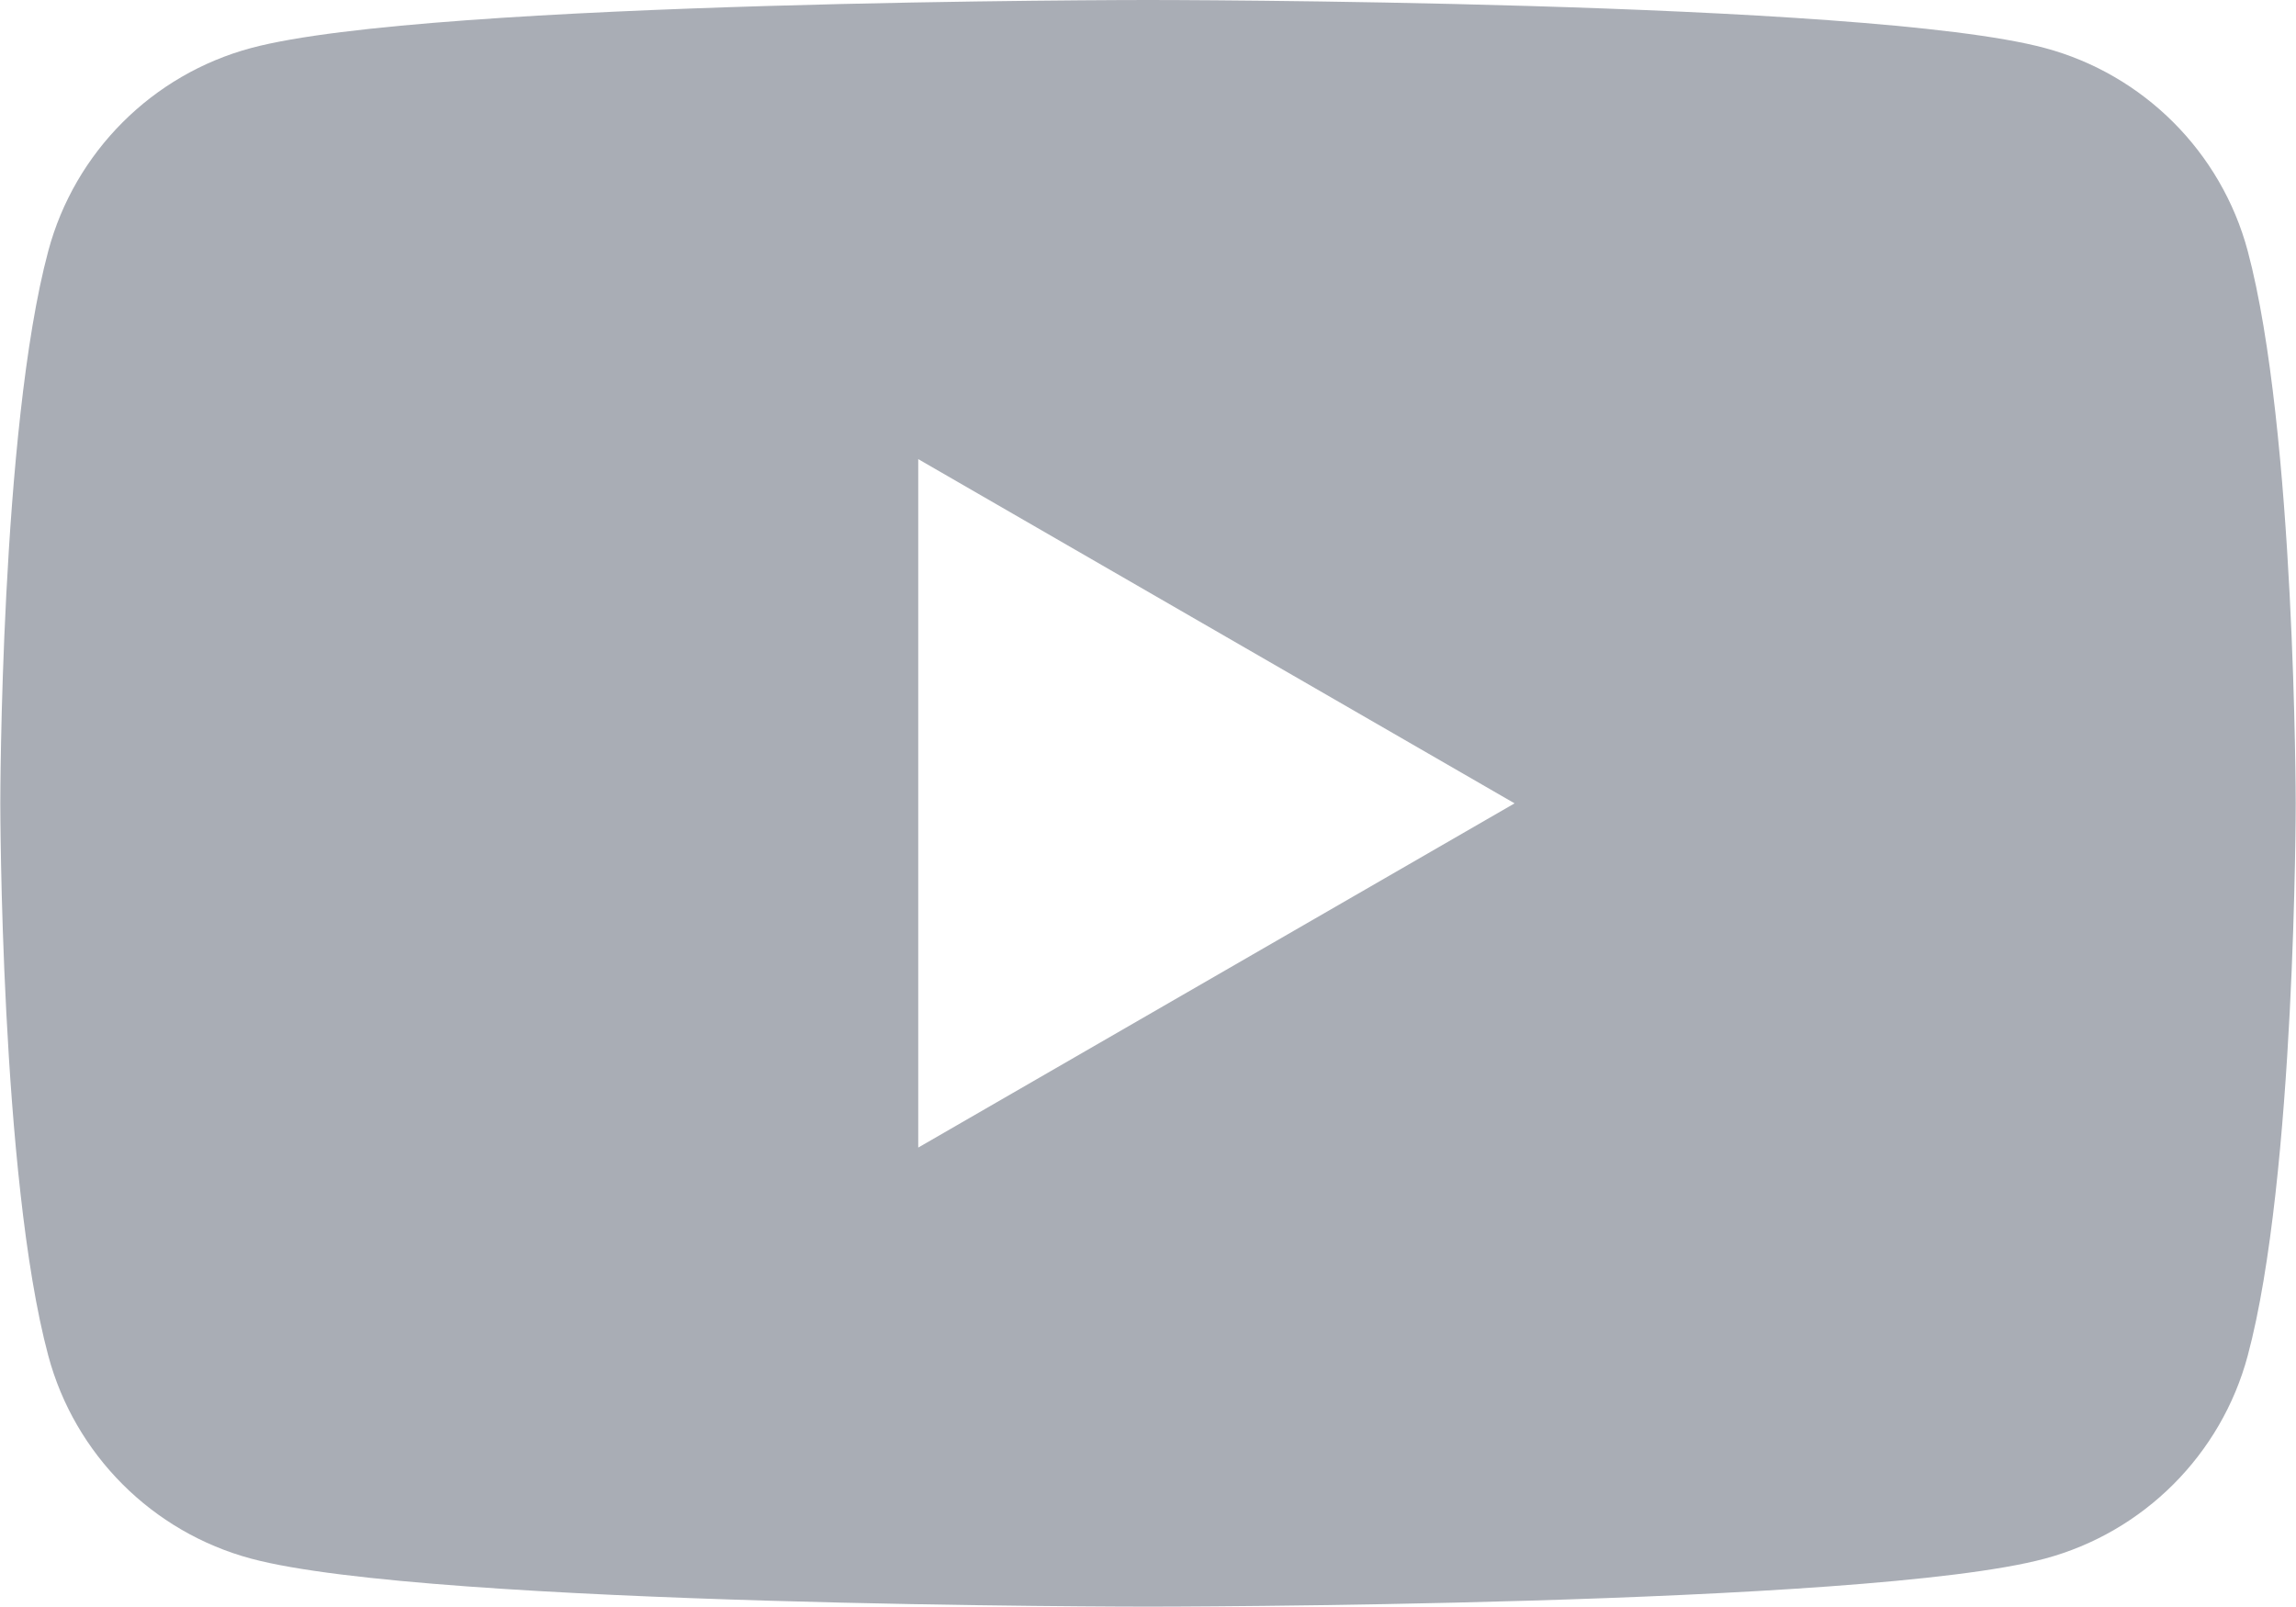
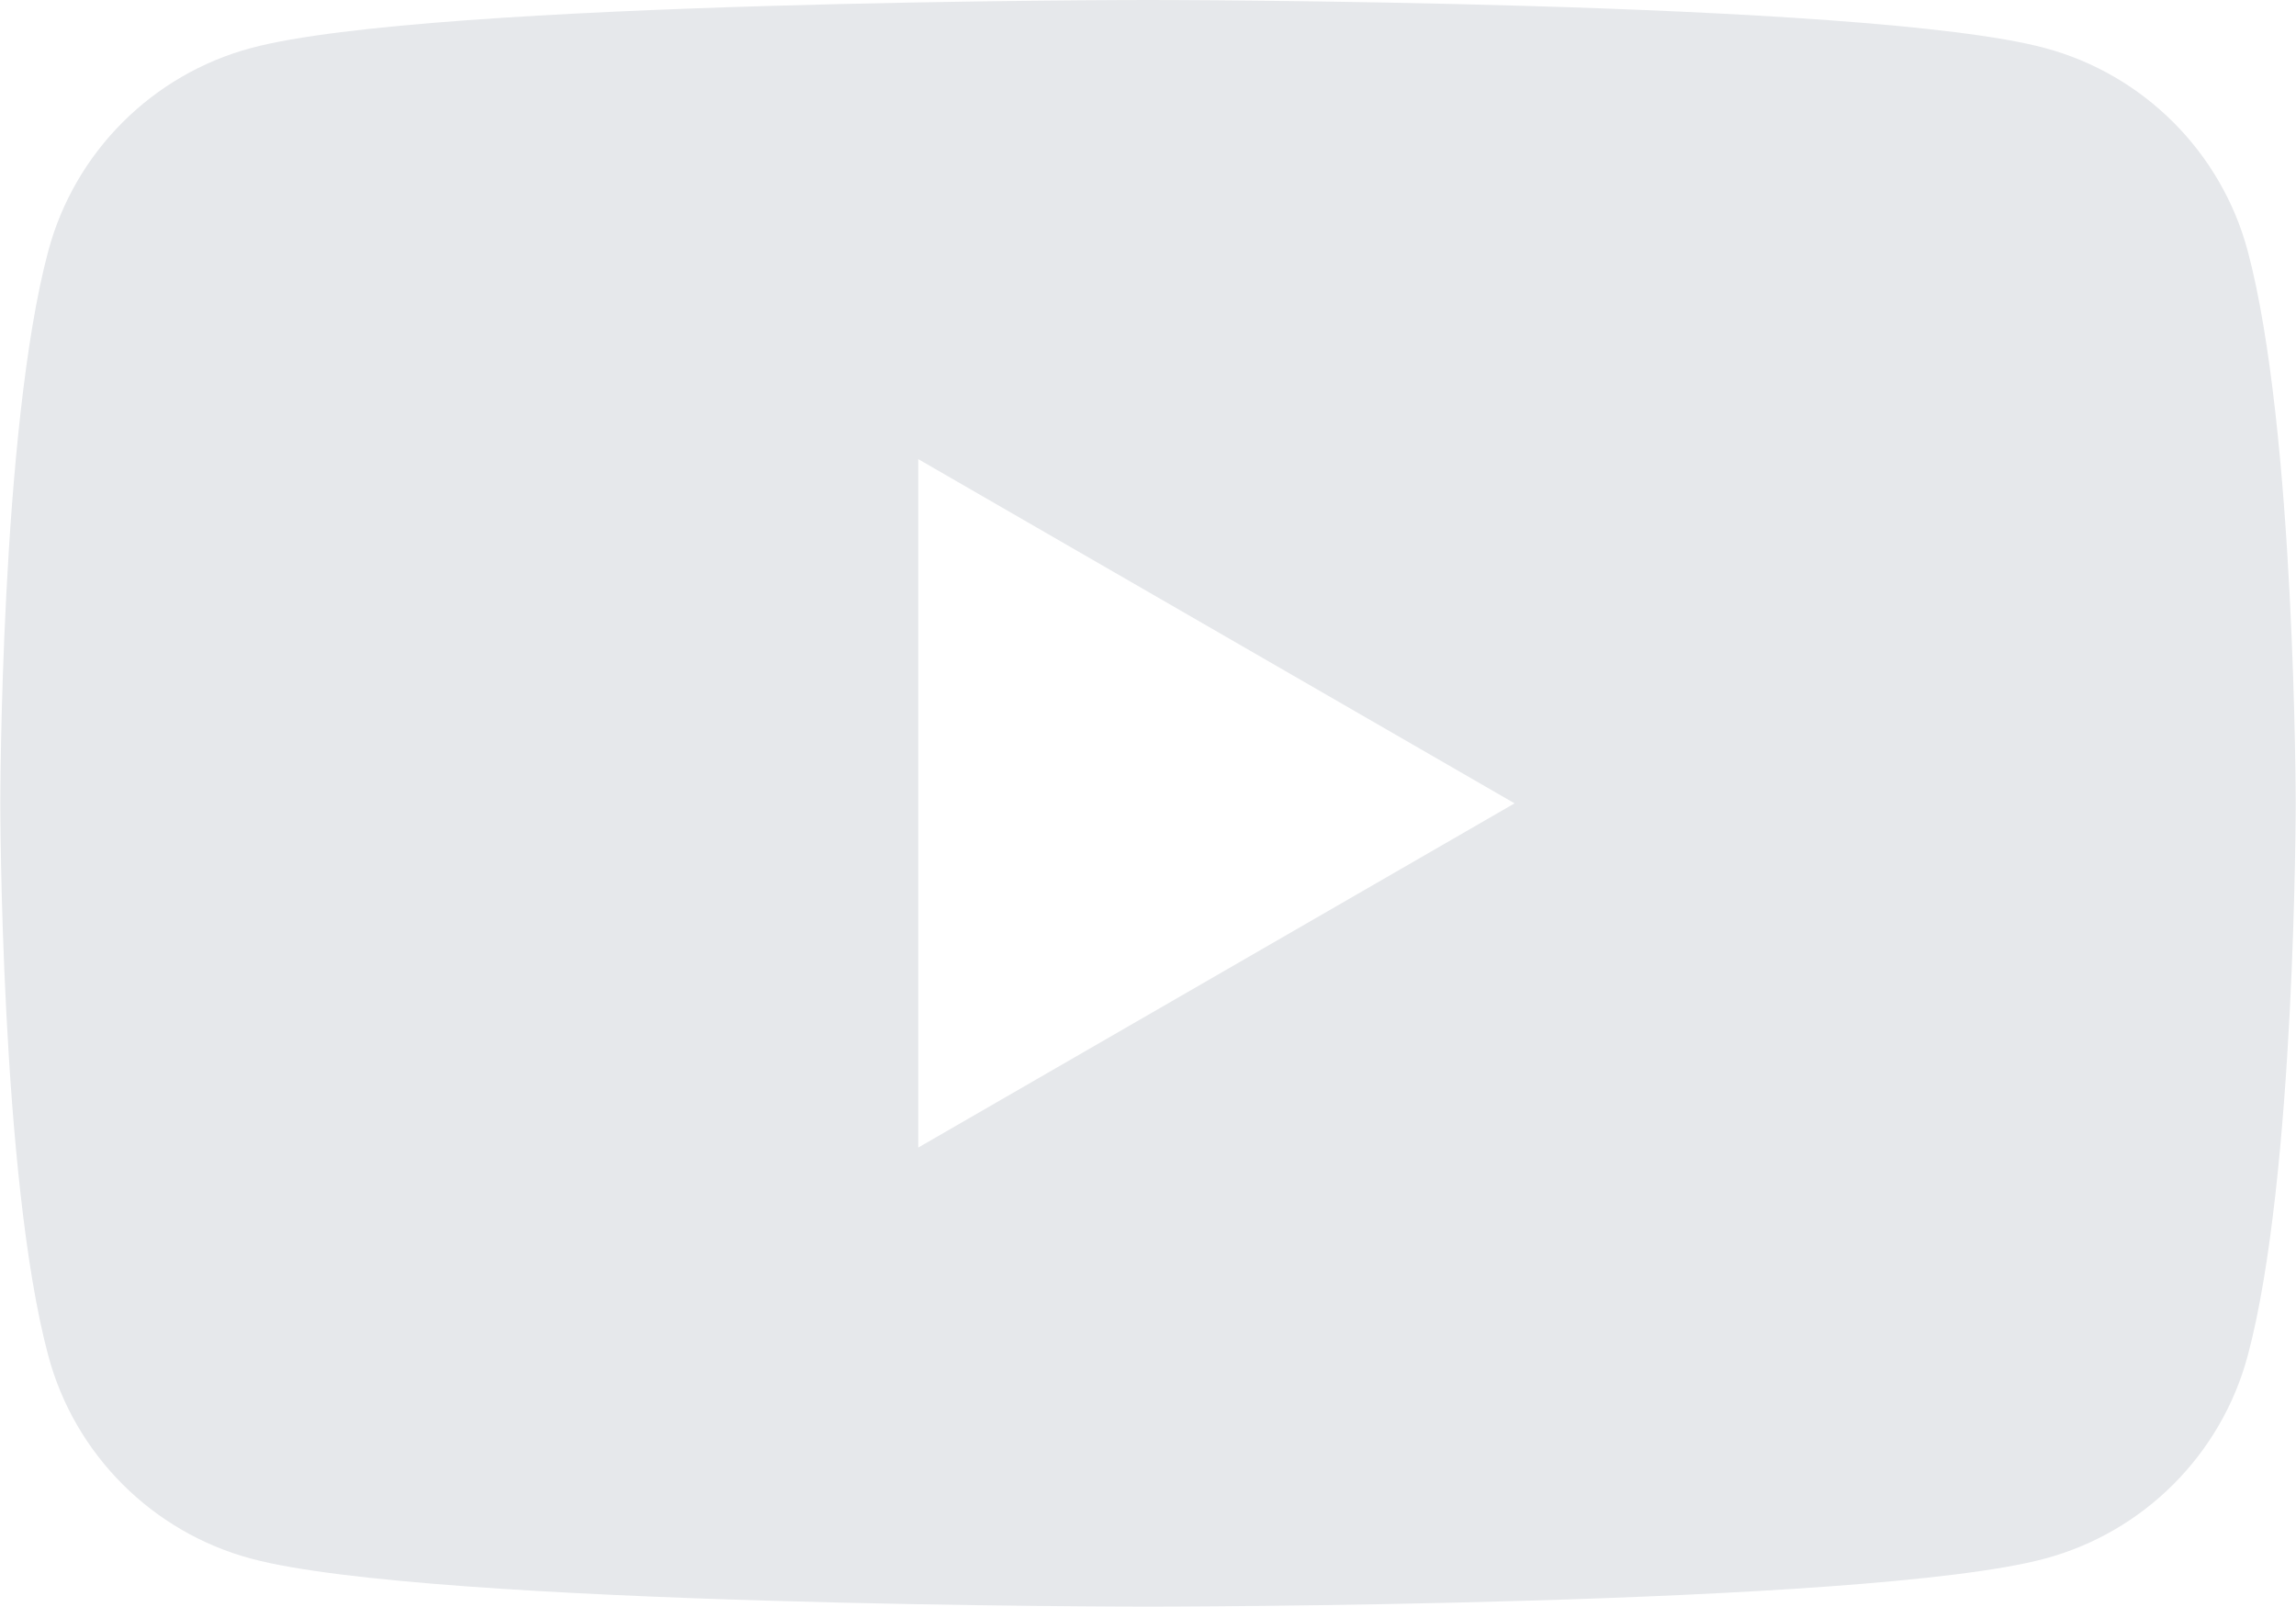
<svg xmlns="http://www.w3.org/2000/svg" width="100%" height="100%" viewBox="0 0 1286 900" version="1.1" xml:space="preserve" style="fill-rule:evenodd;clip-rule:evenodd;stroke-linejoin:round;stroke-miterlimit:2;">
  <g transform="matrix(1.0599,0,0,1.0599,514.312,257.157)">
-     <path d="M0,363.89L0,0.031L315.133,181.962L0,363.89ZM702.553,-110.022C688.575,-162.244 647.532,-203.283 595.311,-217.263C500.754,-242.625 121.414,-242.625 121.414,-242.625C121.414,-242.625 -257.921,-242.625 -352.481,-217.263C-404.703,-203.283 -445.742,-162.244 -459.722,-110.022C-485.084,-15.463 -485.084,181.945 -485.084,181.945C-485.084,181.945 -485.084,379.352 -459.722,473.913C-445.742,526.135 -404.703,567.174 -352.481,581.151C-257.921,606.515 121.414,606.515 121.414,606.515C121.414,606.515 500.754,606.515 595.311,581.151C647.532,567.174 688.575,526.135 702.553,473.913C727.916,379.352 727.916,181.945 727.916,181.945C727.916,181.945 727.814,-15.463 702.553,-110.022" style="fill:rgb(169,173,181);fill-rule:nonzero;" />
+     <path d="M0,363.89L0,0.031L315.133,181.962L0,363.89ZM702.553,-110.022C688.575,-162.244 647.532,-203.283 595.311,-217.263C500.754,-242.625 121.414,-242.625 121.414,-242.625C121.414,-242.625 -257.921,-242.625 -352.481,-217.263C-404.703,-203.283 -445.742,-162.244 -459.722,-110.022C-485.084,-15.463 -485.084,181.945 -485.084,181.945C-485.084,181.945 -485.084,379.352 -459.722,473.913C-445.742,526.135 -404.703,567.174 -352.481,581.151C-257.921,606.515 121.414,606.515 121.414,606.515C121.414,606.515 500.754,606.515 595.311,581.151C647.532,567.174 688.575,526.135 702.553,473.913C727.916,379.352 727.916,181.945 727.916,181.945C727.916,181.945 727.814,-15.463 702.553,-110.022" style="fill:rgb(230,232,235);fill-rule:nonzero;" />
  </g>
</svg>
